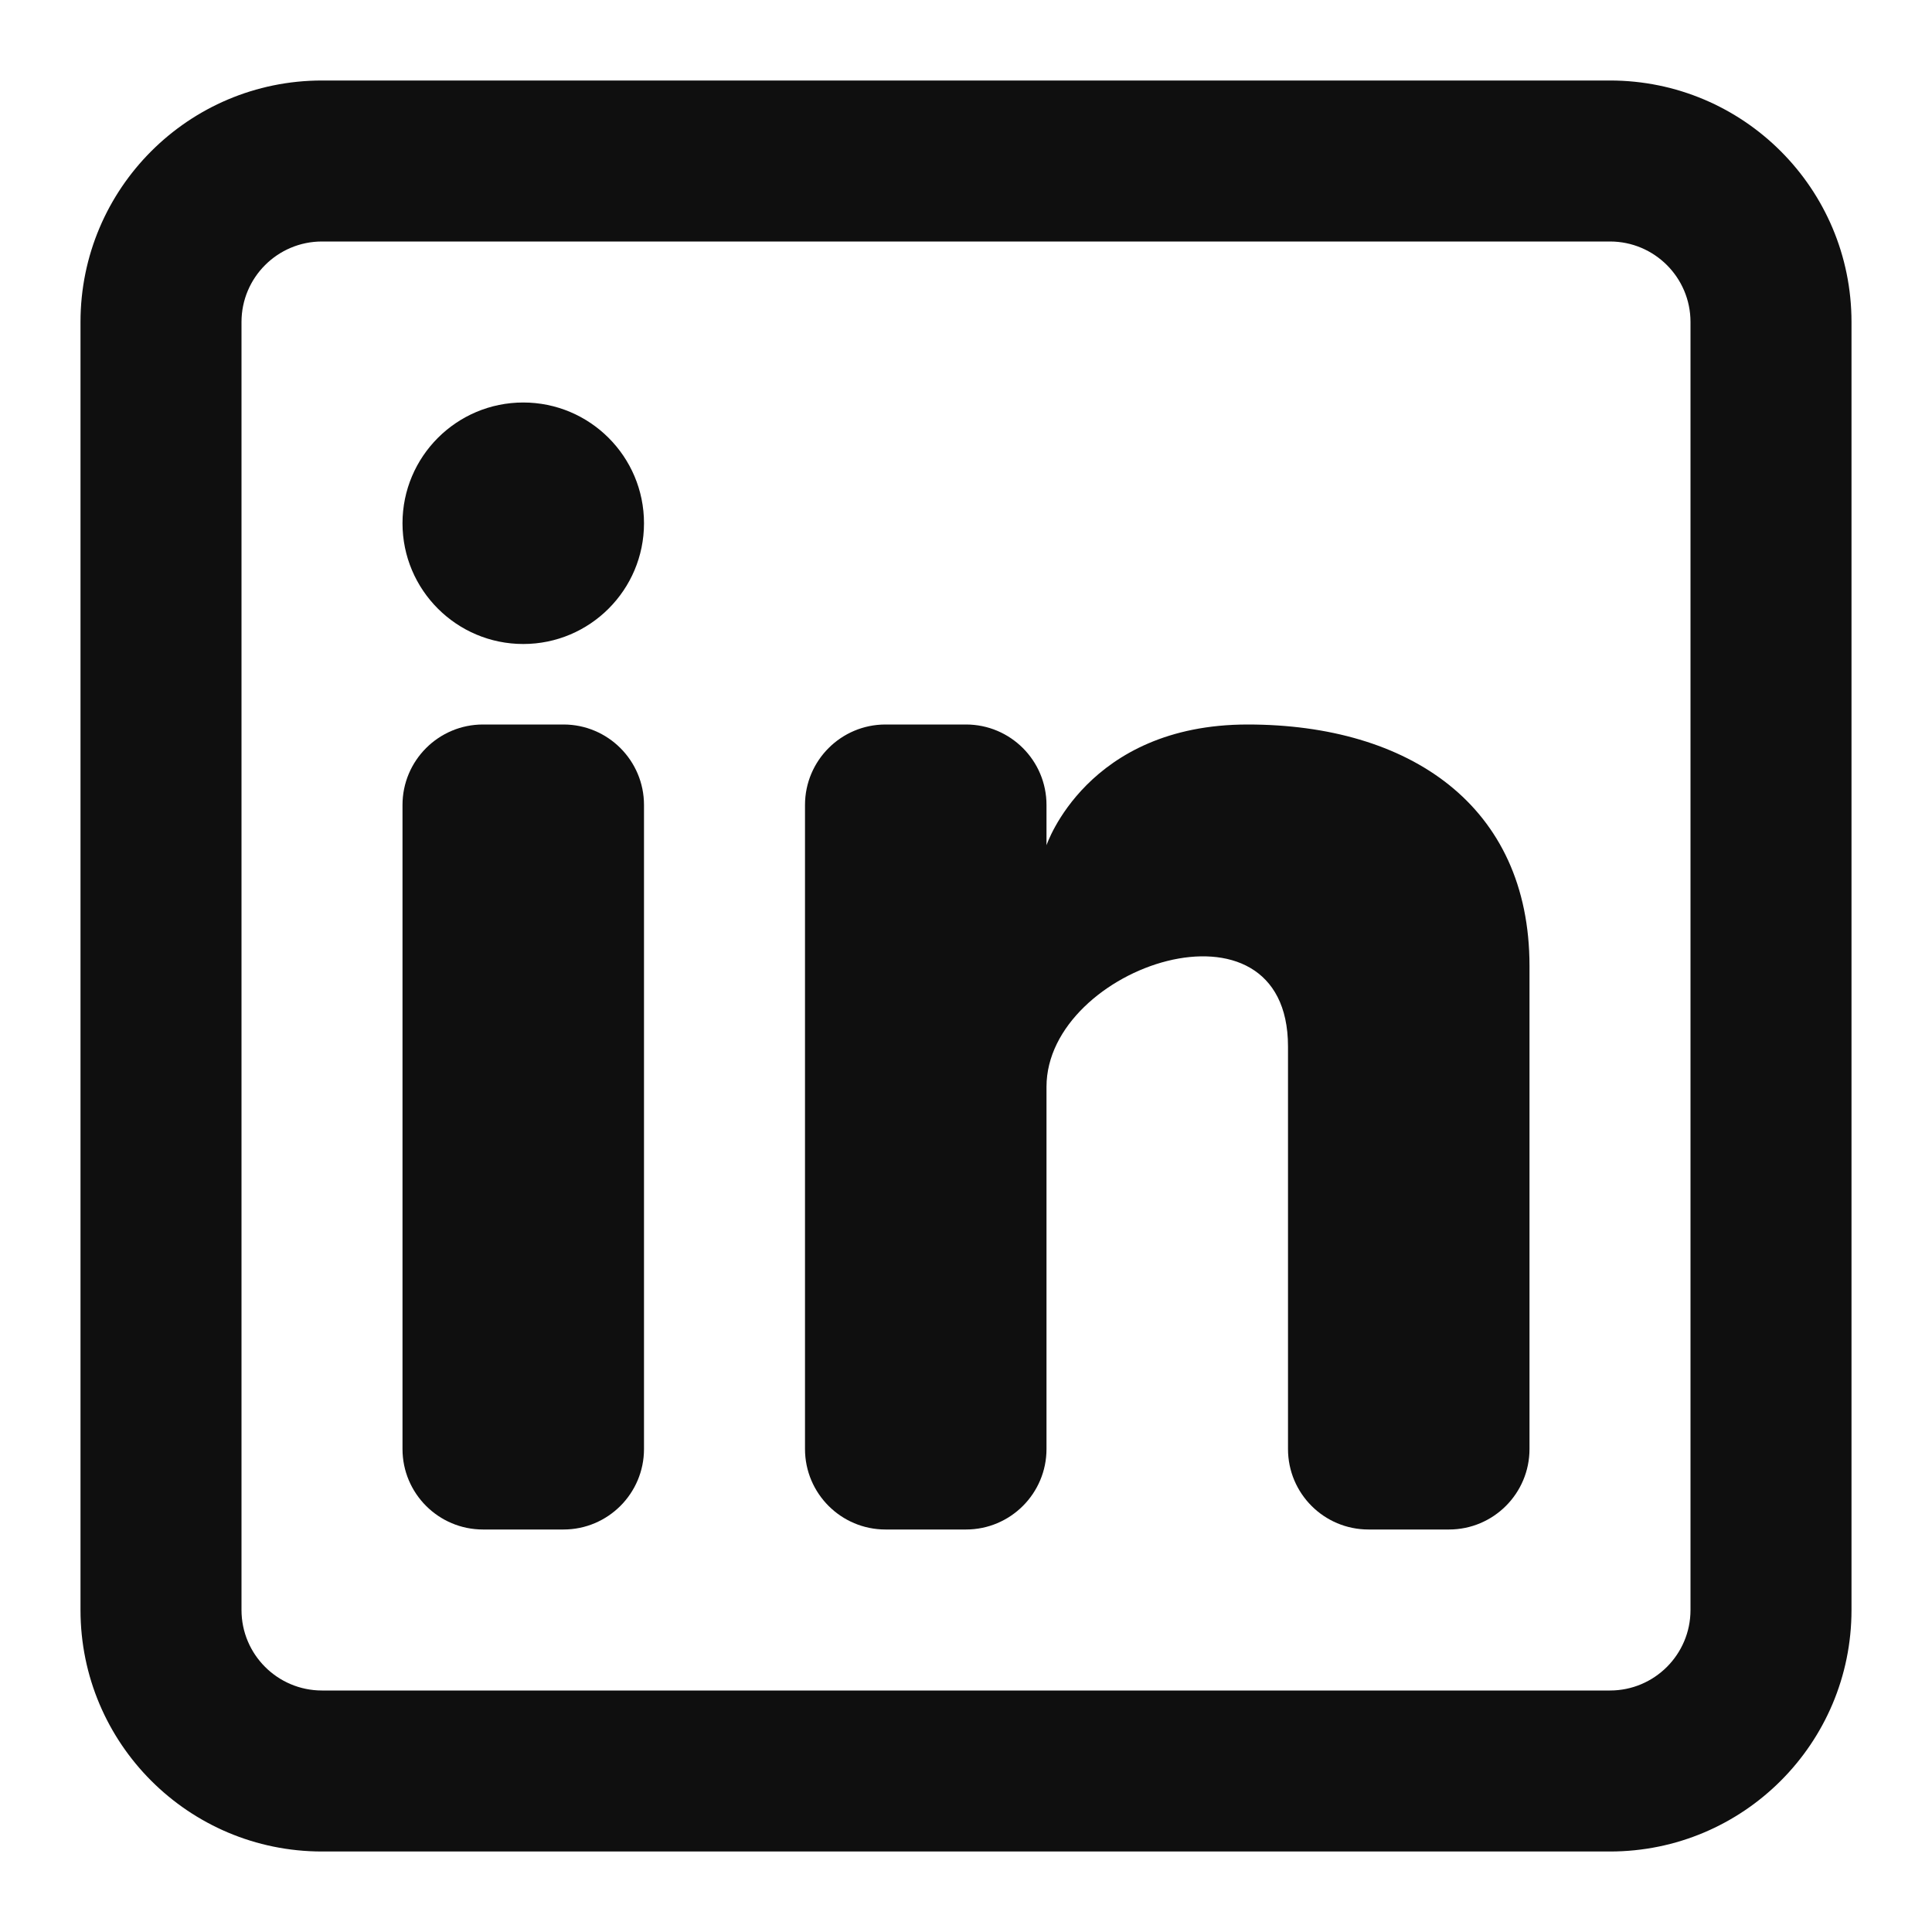
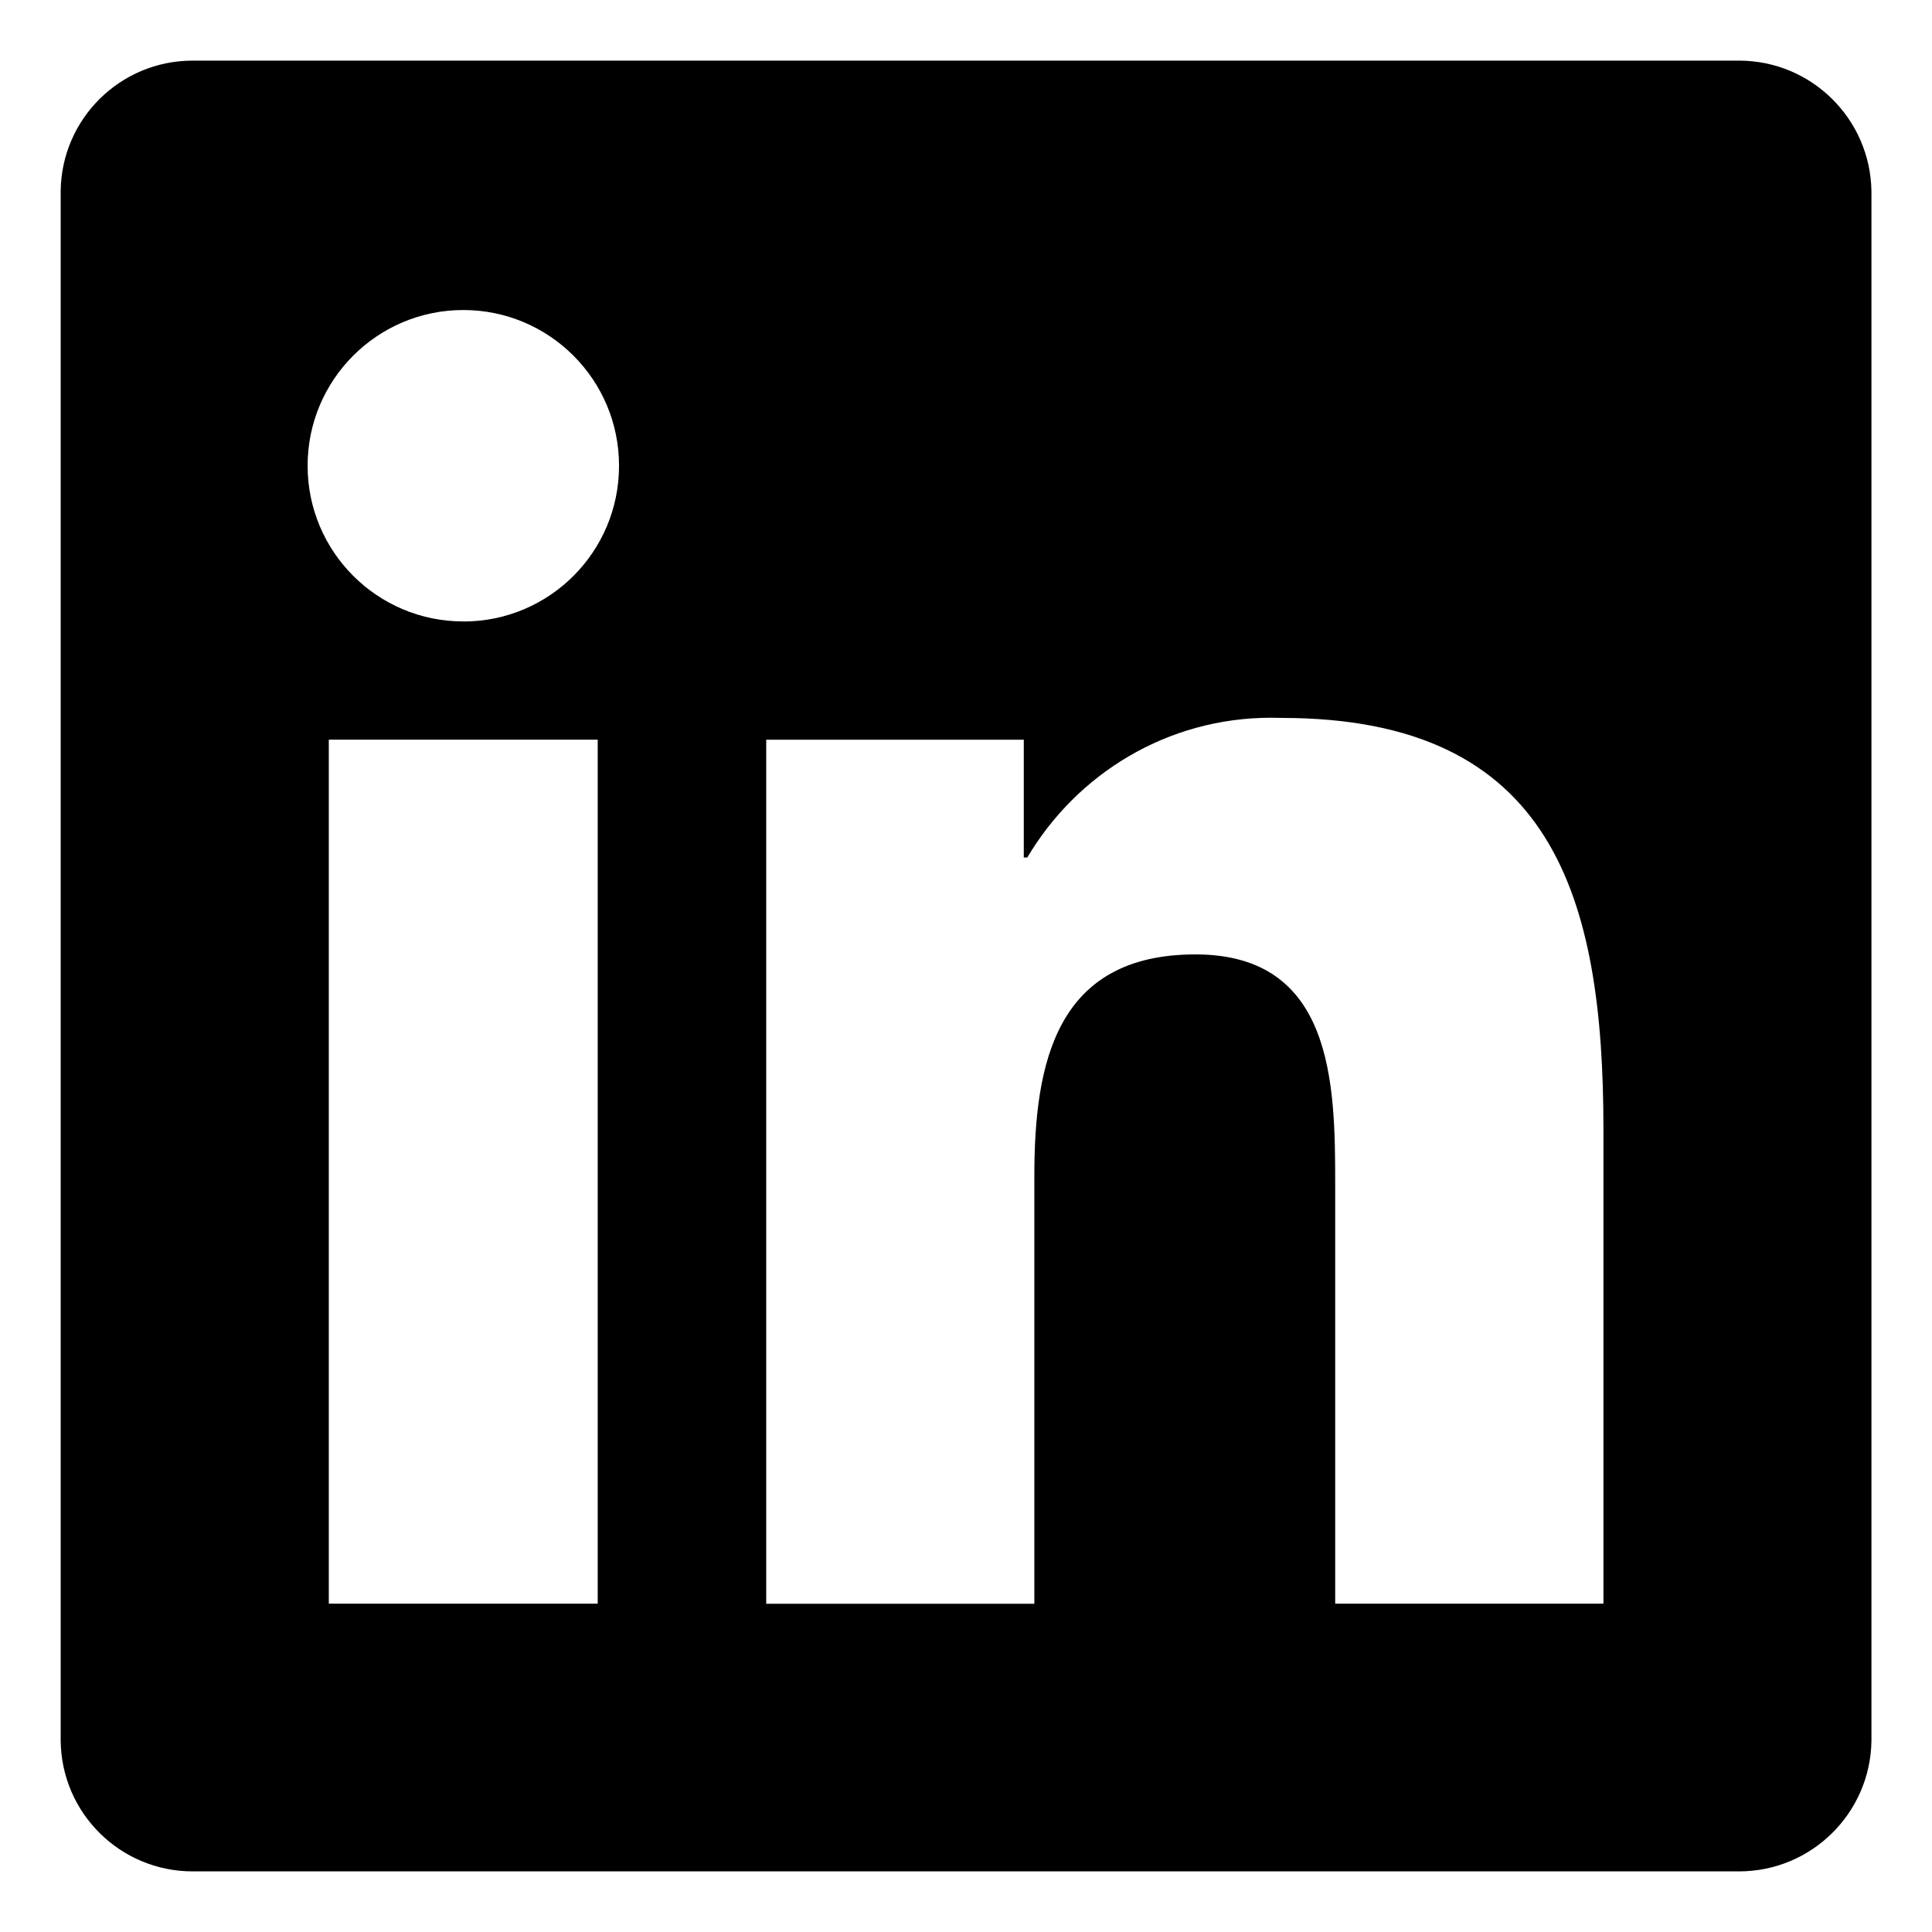
- <svg xmlns="http://www.w3.org/2000/svg" width="800px" height="800px" viewBox="0 0 24 24" fill="none">
-   <path d="M6.5 8C7.328 8 8 7.328 8 6.5C8 5.672 7.328 5 6.5 5C5.672 5 5 5.672 5 6.5C5 7.328 5.672 8 6.5 8Z" fill="#0F0F0F" />
-   <path d="M5 10C5 9.448 5.448 9 6 9H7C7.552 9 8 9.448 8 10V18C8 18.552 7.552 19 7 19H6C5.448 19 5 18.552 5 18V10Z" fill="#0F0F0F" />
-   <path d="M11 19H12C12.552 19 13 18.552 13 18V13.5C13 12 16 11 16 13V18C16 18.553 16.448 19 17 19H18C18.552 19 19 18.552 19 18V12C19 10 17.5 9 15.5 9C13.5 9 13 10.5 13 10.5V10C13 9.448 12.552 9 12 9H11C10.448 9 10 9.448 10 10V18C10 18.552 10.448 19 11 19Z" fill="#0F0F0F" />
-   <path fill-rule="evenodd" clip-rule="evenodd" d="M20 1C21.657 1 23 2.343 23 4V20C23 21.657 21.657 23 20 23H4C2.343 23 1 21.657 1 20V4C1 2.343 2.343 1 4 1H20ZM20 3C20.552 3 21 3.448 21 4V20C21 20.552 20.552 21 20 21H4C3.448 21 3 20.552 3 20V4C3 3.448 3.448 3 4 3H20Z" fill="#0F0F0F" />
+ <svg xmlns="http://www.w3.org/2000/svg" fill="#000000" width="800px" height="800px" viewBox="0 0 32 32" version="1.1">
+   <path d="M28.778 1.004h-25.56c-0.008-0-0.017-0-0.027-0-1.199 0-2.172 0.964-2.186 2.159v25.672c0.014 1.196 0.987 2.161 2.186 2.161 0.010 0 0.019-0 0.029-0h25.555c0.008 0 0.018 0 0.028 0 1.2 0 2.175-0.963 2.194-2.159l0-0.002v-25.67c-0.019-1.197-0.994-2.161-2.195-2.161-0.010 0-0.019 0-0.029 0h0.001zM9.9 26.562h-4.454v-14.311h4.454zM7.674 10.293c-1.425 0-2.579-1.155-2.579-2.579s1.155-2.579 2.579-2.579c1.424 0 2.579 1.154 2.579 2.578v0c0 0.001 0 0.002 0 0.004 0 1.423-1.154 2.577-2.577 2.577-0.001 0-0.002 0-0.003 0h0zM26.556 26.562h-4.441v-6.959c0-1.66-0.034-3.795-2.314-3.795-2.316 0-2.669 1.806-2.669 3.673v7.082h-4.441v-14.311h4.266v1.951h0.058c0.828-1.395 2.326-2.315 4.039-2.315 0.061 0 0.121 0.001 0.181 0.003l-0.009-0c4.5 0 5.332 2.962 5.332 6.817v7.855z" />
</svg>
